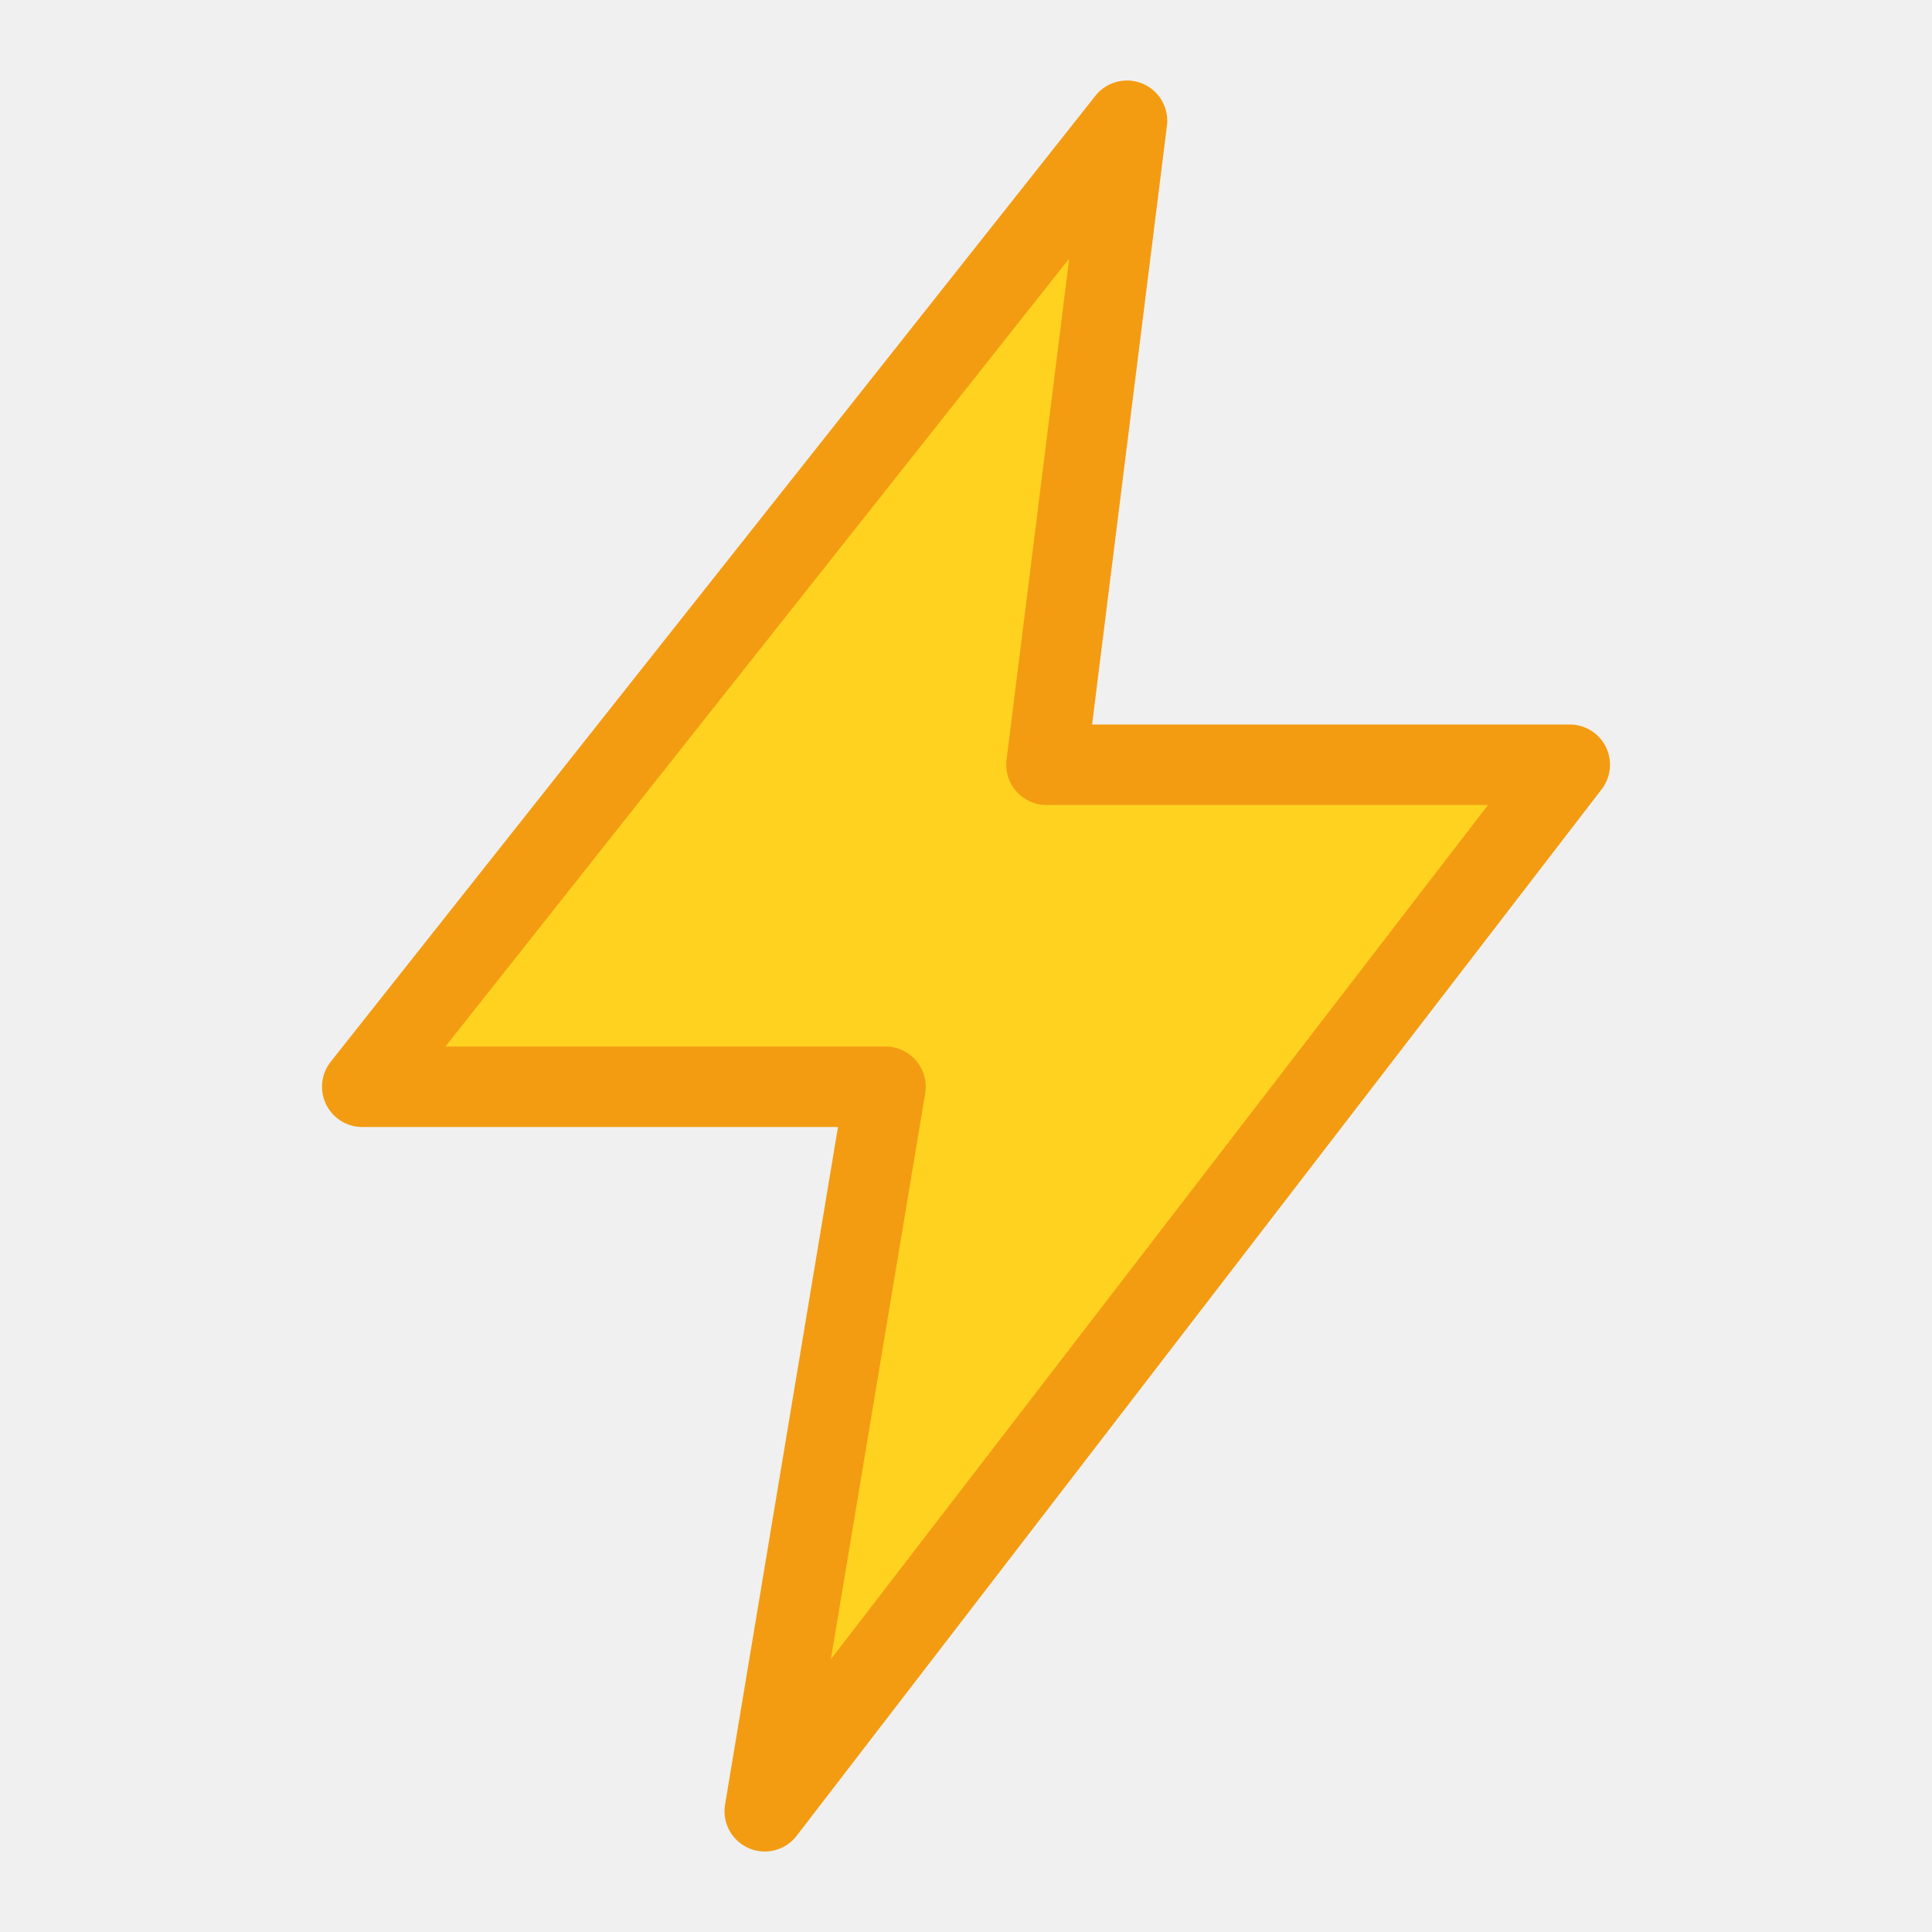
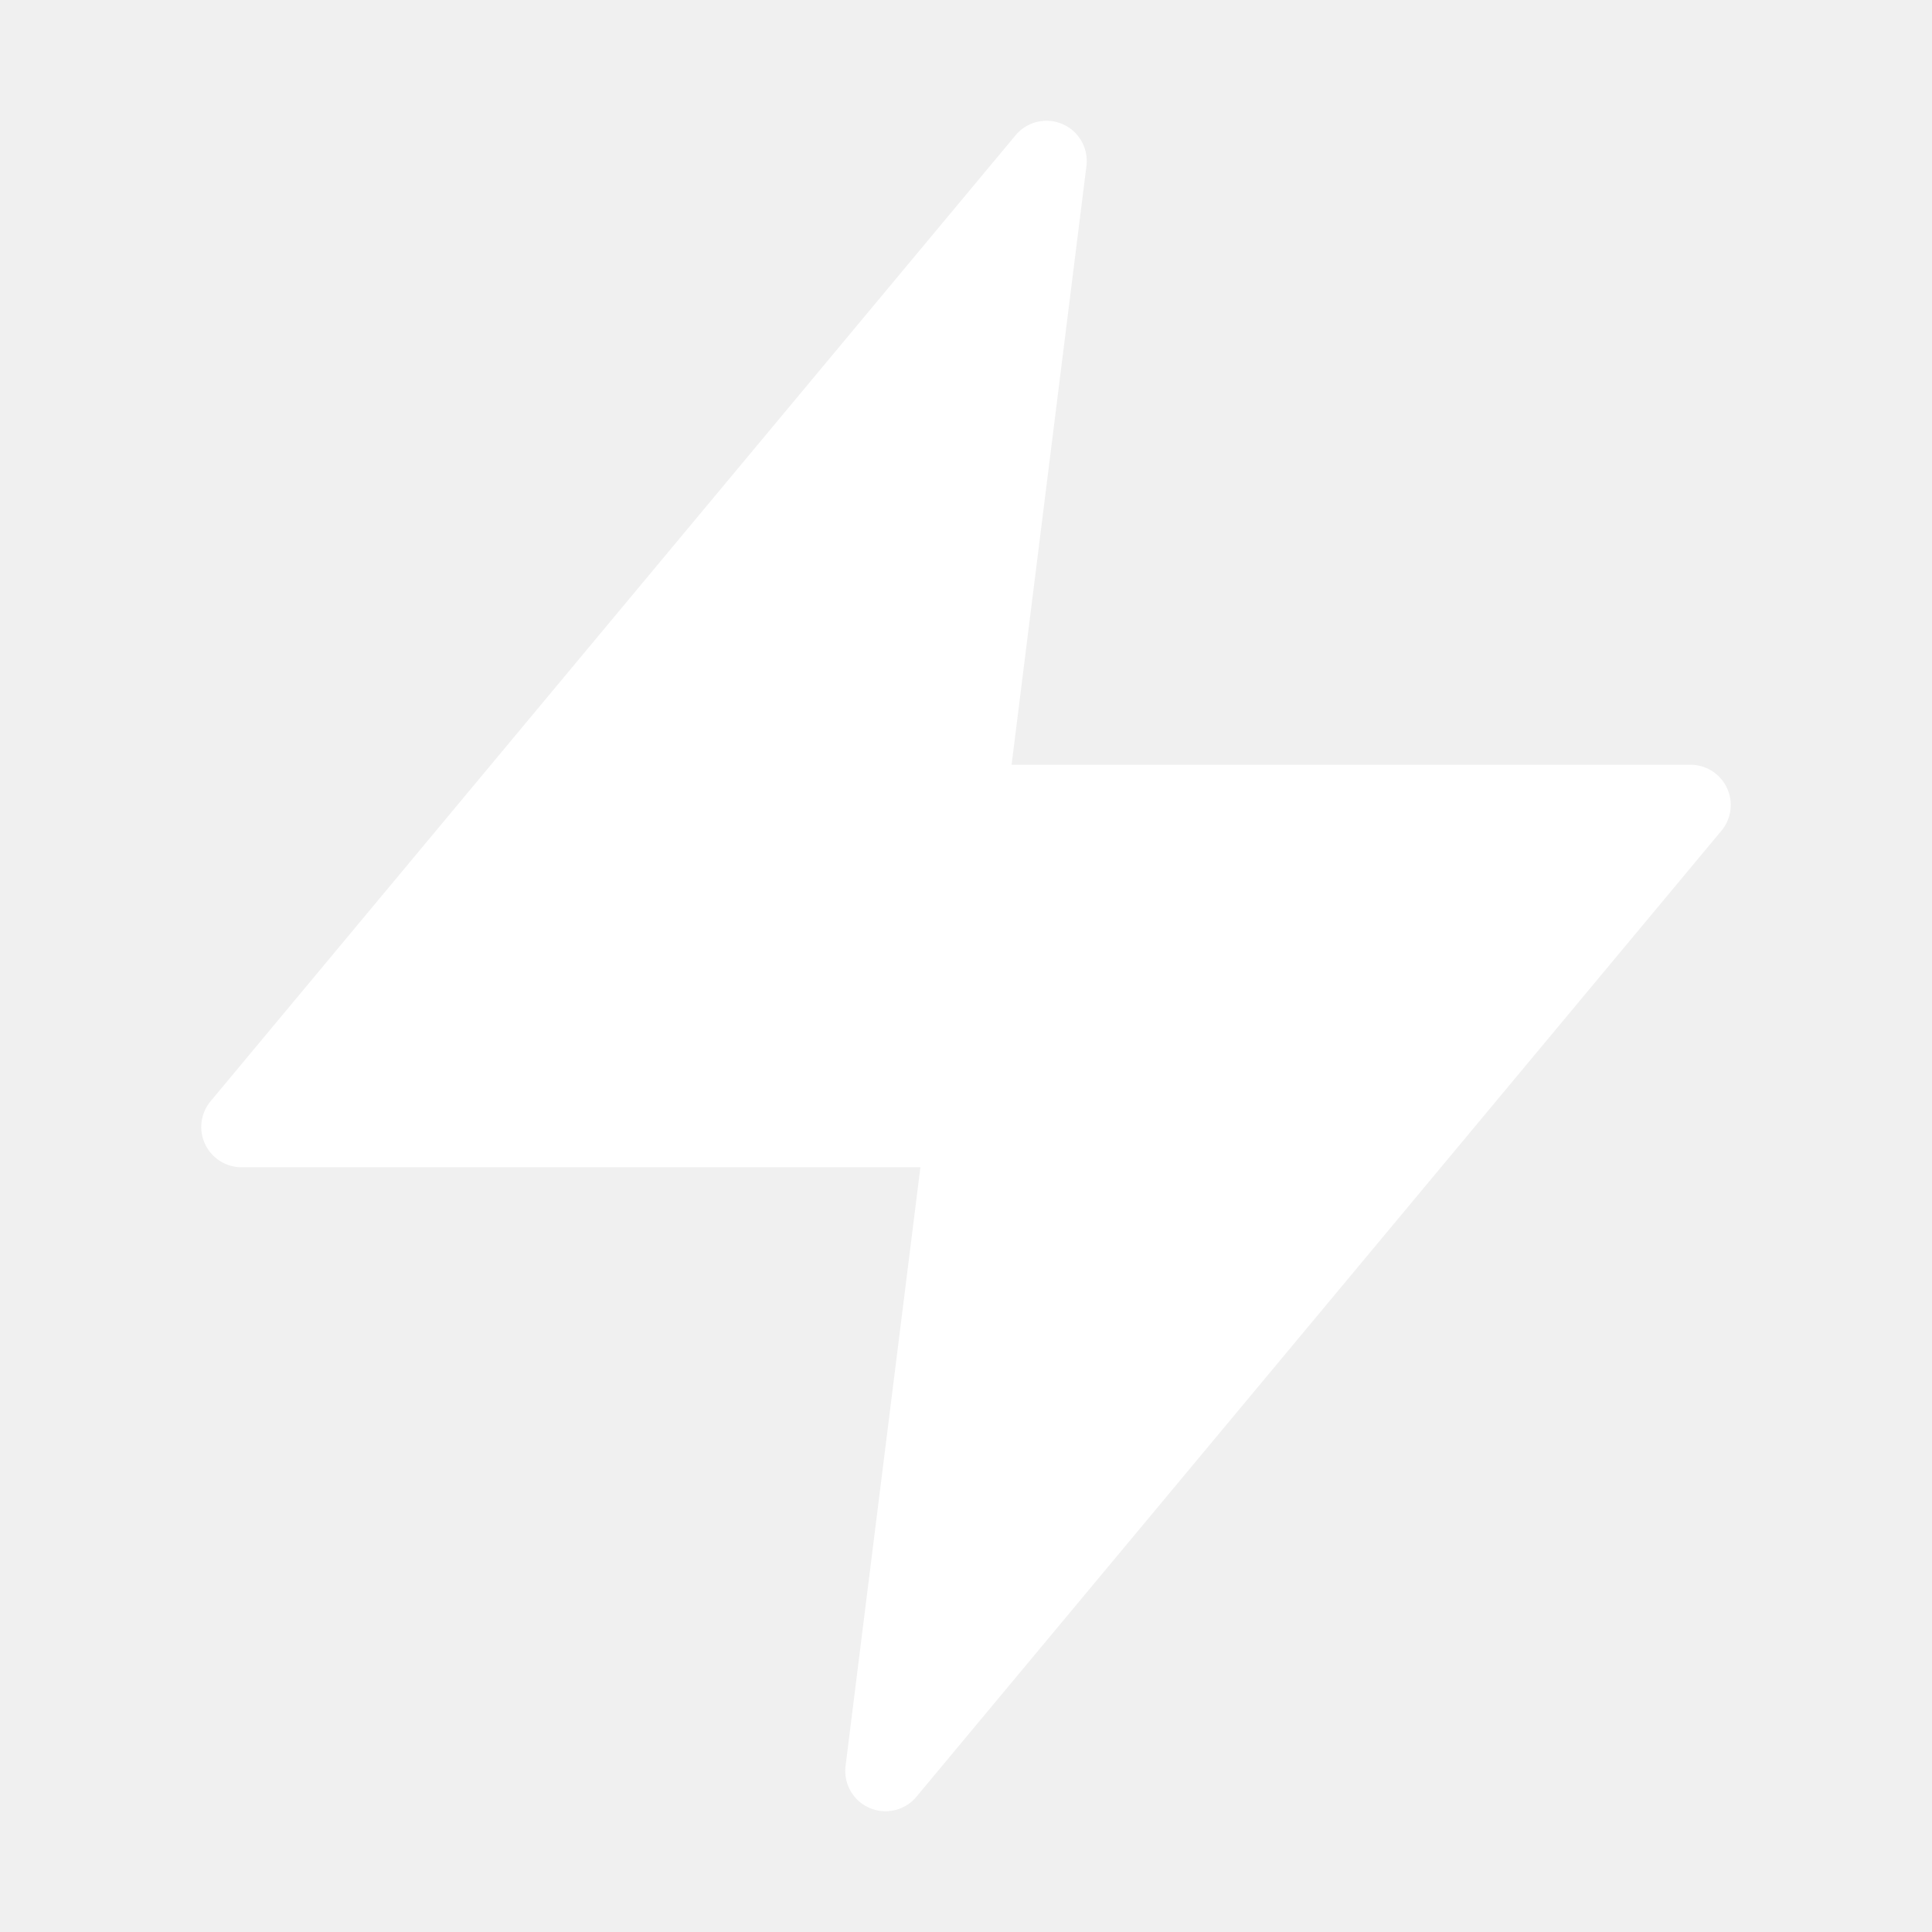
- <svg xmlns="http://www.w3.org/2000/svg" viewBox="0 0 24 24">
-   <path fill="#FFD21F" stroke="#F39C12" stroke-width="1" stroke-linejoin="round" d="M14 1.500 4.500 13.500H11L9.500 22.500 19.500 9.500H13z" />
+ <svg xmlns="http://www.w3.org/2000/svg" viewBox="0 0 24 24" fill="#FFFFFF" stroke="#FFFFFF" stroke-width="1" stroke-linecap="round" stroke-linejoin="round">
+   <polygon points="13 2 3 14 12 14 11 22 21 10 12 10 13 2" />
</svg>
